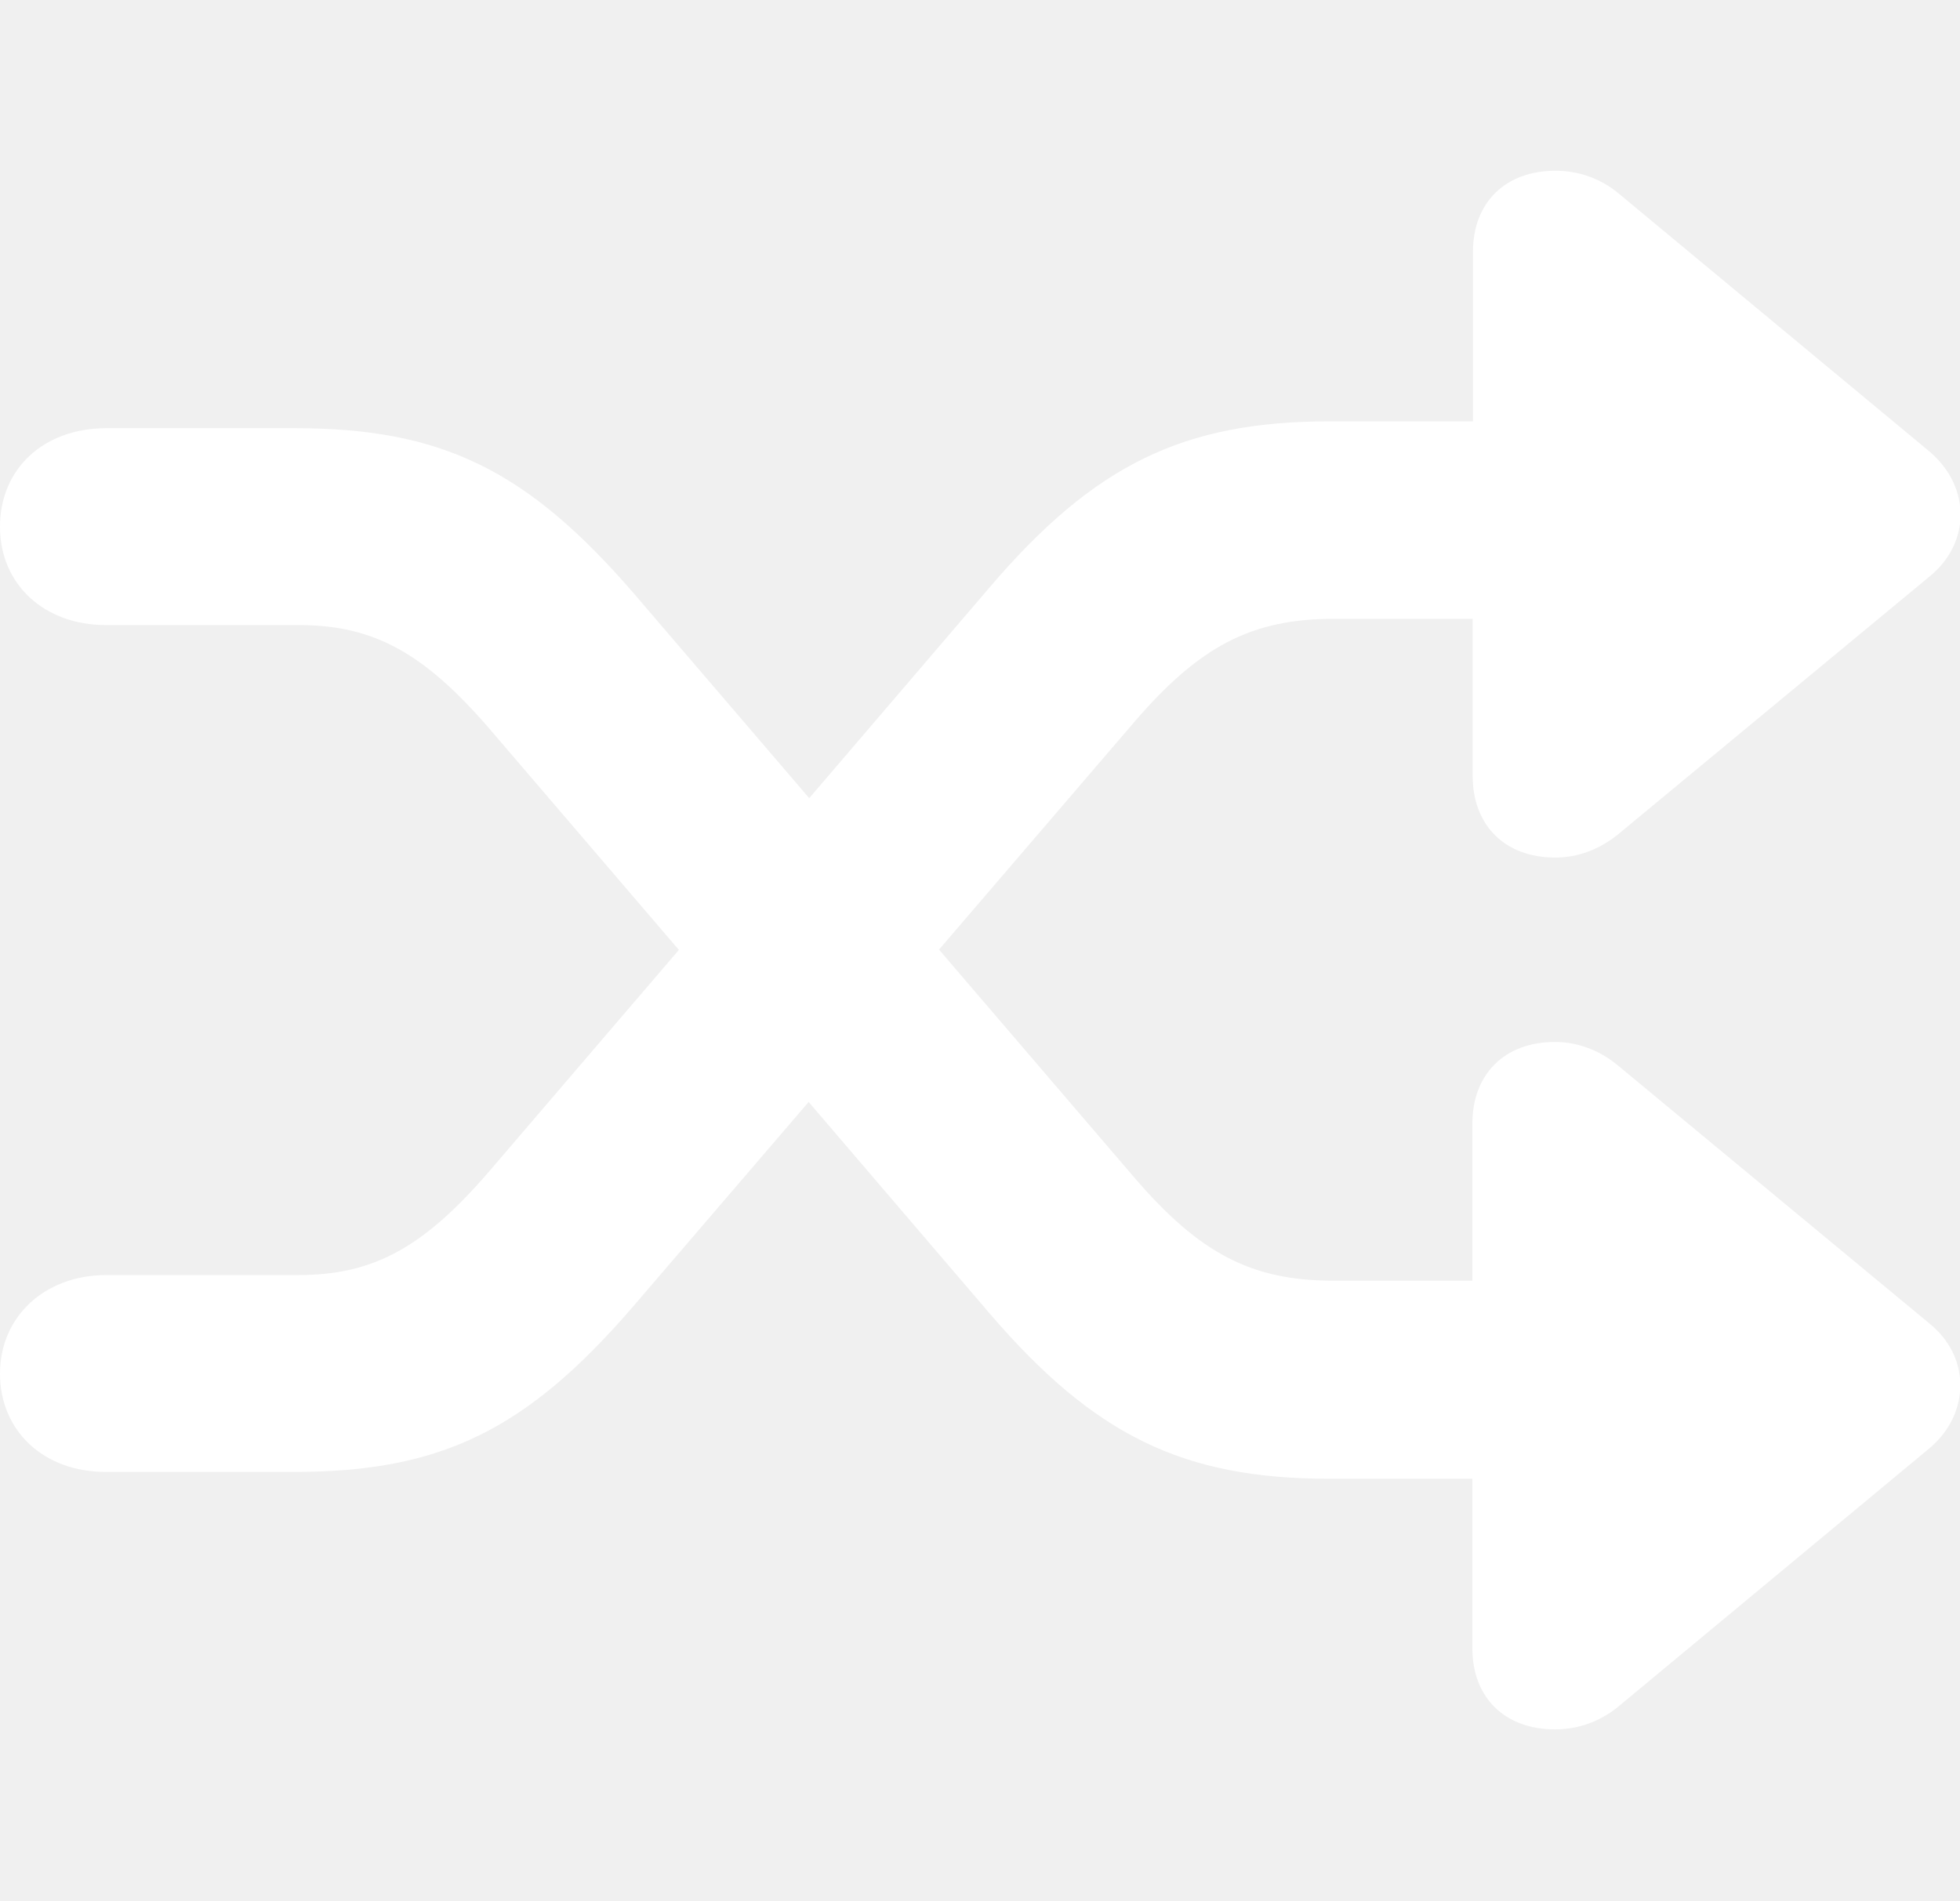
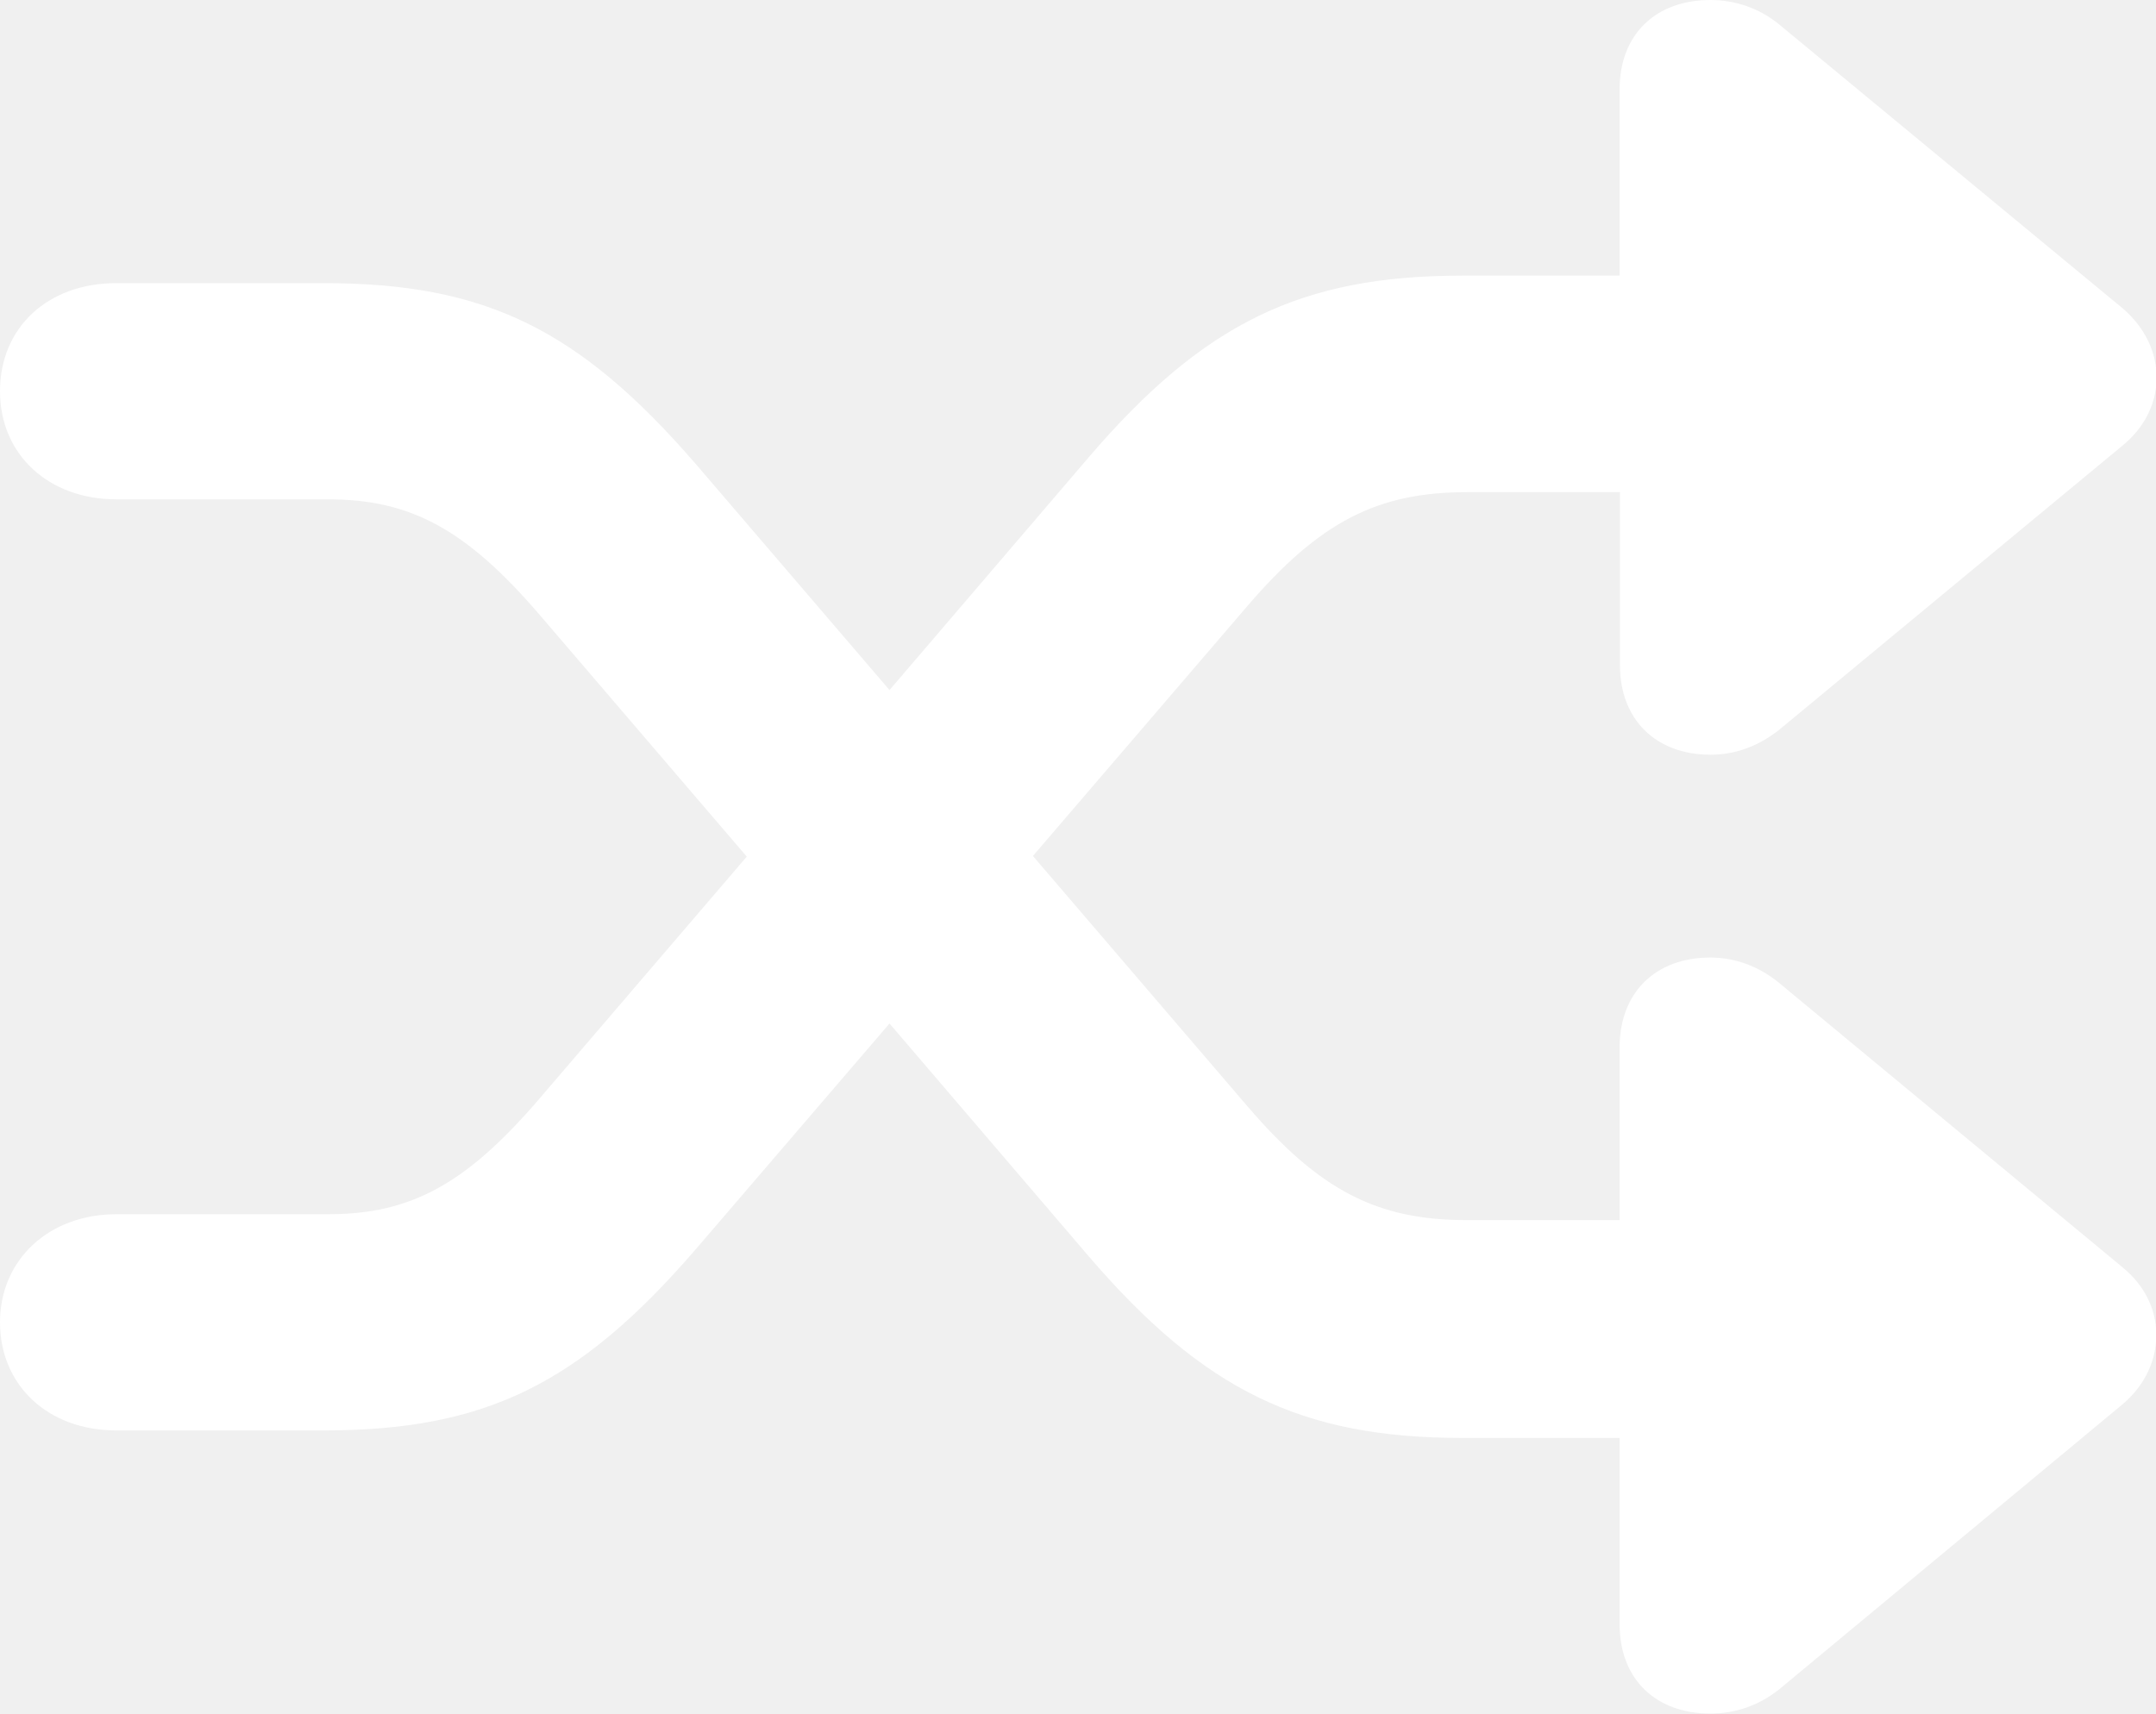
- <svg xmlns="http://www.w3.org/2000/svg" id="Layer_1" width="66" height="64" viewBox="0 0 66 64">
-   <path d="m64.97,44.57l-10.54-8.73c-.61-.49-1.33-.75-2.07-.75-1.69,0-2.78,1.08-2.78,2.75v5.29h-4.68c-2.75,0-4.5-.91-6.7-3.47l-6.58-7.68,6.58-7.67c2.2-2.56,3.96-3.47,6.71-3.47h4.68v5.29c0,1.67,1.09,2.75,2.78,2.75.74,0,1.46-.26,2.09-.76l10.52-8.71c.65-.53,1.02-1.25,1.04-2.03.01-.8-.34-1.56-1.03-2.16l-10.54-8.75c-.59-.47-1.31-.72-2.07-.72-1.69,0-2.78,1.07-2.78,2.73v5.71h-4.82c-4.92,0-7.91,1.45-11.43,5.56l-6.1,7.13-5.92-6.91c-3.59-4.15-6.46-5.55-11.4-5.55H3.56C1.46,14.43,0,15.79,0,17.74s1.5,3.31,3.56,3.31h6.49c2.52,0,4.21.92,6.43,3.49l6.38,7.45-6.38,7.45c-2.22,2.58-3.91,3.5-6.43,3.5H3.56C1.5,42.95,0,44.34,0,46.26s1.46,3.31,3.56,3.31h6.35c4.93,0,7.81-1.4,11.4-5.56l5.92-6.9,6.1,7.13c3.52,4.1,6.51,5.56,11.43,5.56h4.82v5.71c0,1.66,1.09,2.73,2.78,2.73.77,0,1.48-.25,2.09-.73l10.55-8.76c.67-.58,1.02-1.34,1.01-2.14-.01-.78-.38-1.5-1.03-2.03Z" fill="#fff" />
+ <svg xmlns="http://www.w3.org/2000/svg" id="Layer_1" width="66" height="52.46" viewBox="0 0 66 52.46">
+   <path d="m64.97,38.8l-10.54-8.73c-.61-.49-1.33-.75-2.07-.75-1.69,0-2.78,1.08-2.78,2.75v5.29h-4.68c-2.75,0-4.5-.91-6.7-3.47l-6.58-7.68,6.58-7.67c2.2-2.56,3.96-3.47,6.71-3.47h4.68v5.29c0,1.67,1.09,2.75,2.78,2.75.74,0,1.46-.26,2.09-.76l10.52-8.71c.65-.53,1.02-1.25,1.04-2.03.01-.8-.34-1.56-1.03-2.16L54.43.72c-.59-.47-1.31-.72-2.07-.72-1.69,0-2.78,1.07-2.78,2.73v5.71h-4.82c-4.92,0-7.91,1.45-11.43,5.56l-6.1,7.13-5.92-6.91c-3.59-4.15-6.46-5.55-11.4-5.55H3.56c-2.1,0-3.56,1.36-3.56,3.31s1.5,3.31,3.56,3.31h6.49c2.52,0,4.21.92,6.43,3.49l6.38,7.45-6.38,7.45c-2.22,2.58-3.91,3.5-6.43,3.5H3.56c-2.06,0-3.56,1.39-3.56,3.31s1.46,3.31,3.56,3.31h6.35c4.93,0,7.81-1.4,11.4-5.56l5.92-6.9,6.1,7.13c3.52,4.1,6.51,5.56,11.43,5.56h4.82v5.71c0,1.66,1.09,2.73,2.78,2.73.77,0,1.48-.25,2.09-.73l10.55-8.76c.67-.58,1.02-1.34,1.01-2.14-.01-.78-.38-1.5-1.03-2.03Z" fill="#fff" />
</svg>
